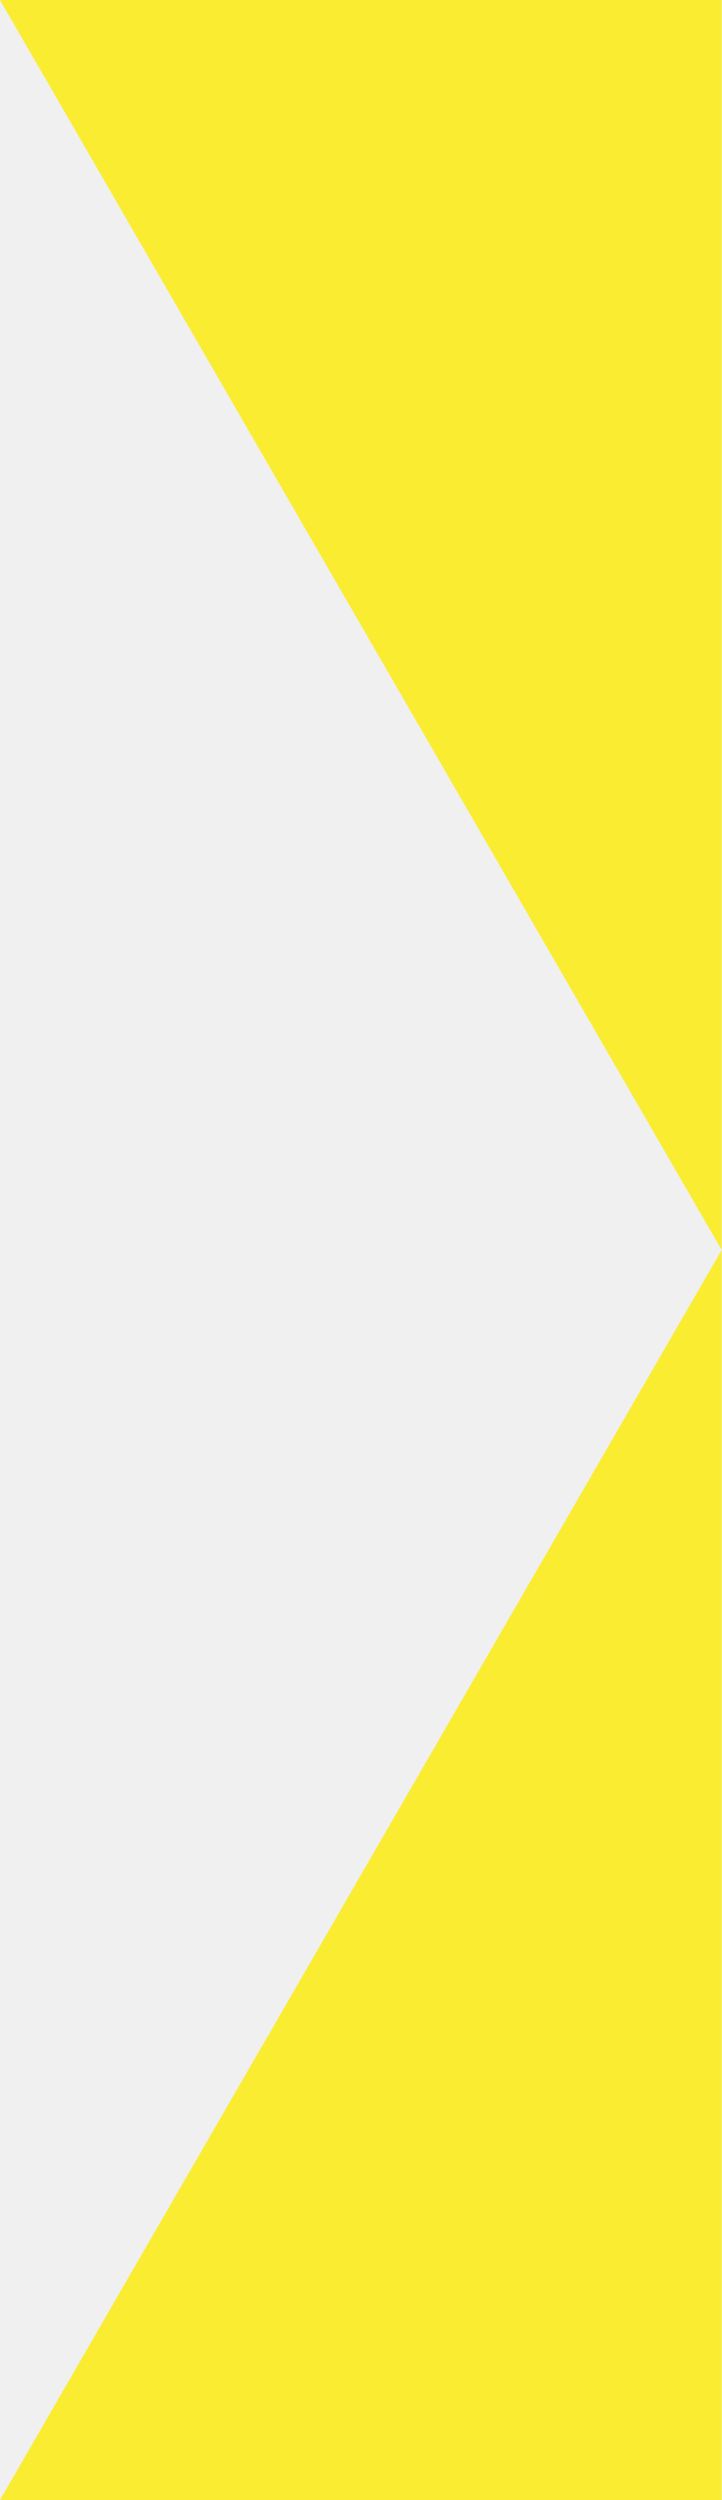
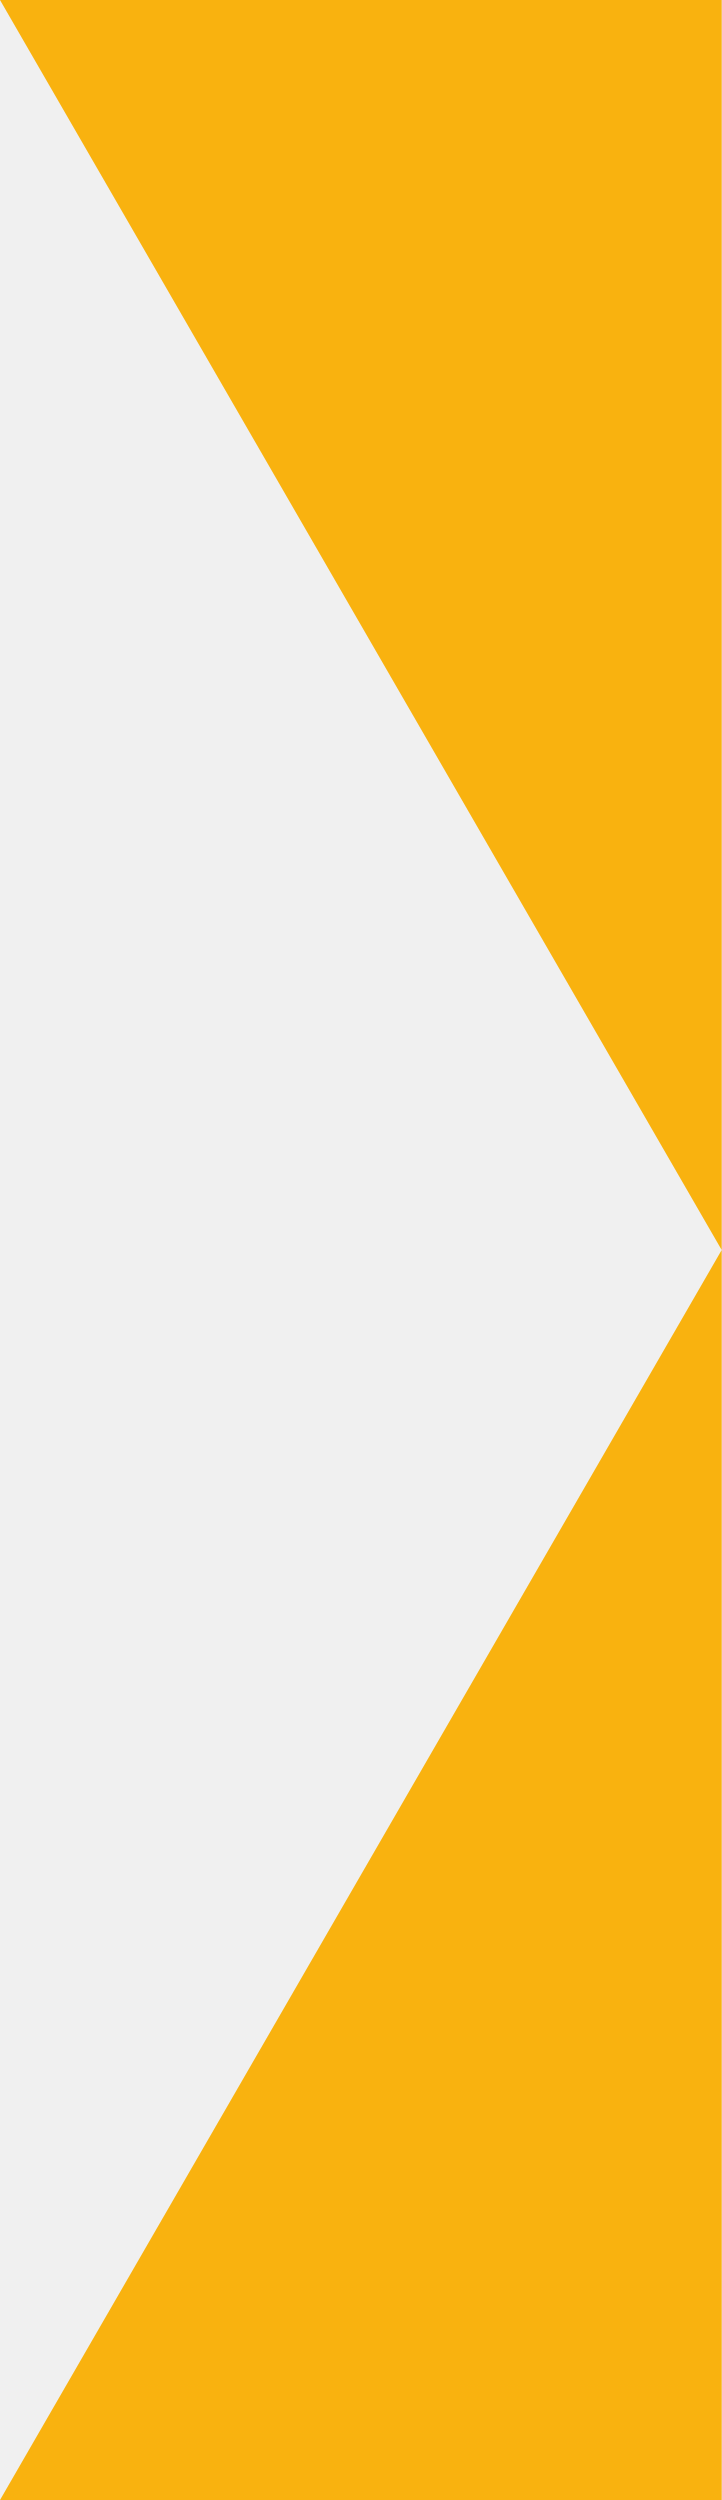
<svg xmlns="http://www.w3.org/2000/svg" id="レイヤー_1" data-name="レイヤー 1" viewBox="0 0 86.603 300">
  <defs>
-     <style>.cls-1{fill:#fff;}.cls-2{fill: #faec31;}</style>
+     <style>.cls-1{fill:#fff;}.cls-2{fill: #f9b20f;}</style>
  </defs>
  <path class="cls-1" d="M228.5,309.5" transform="translate(-141.8975 -9.5)" />
  <polyline class="cls-2" points="86.603 150 0 300 86.603 300" />
  <path class="cls-1" d="M228.5,159.5" transform="translate(-141.8975 -9.5)" />
  <path class="cls-1" d="M228.5,159.5" transform="translate(-141.8975 -9.5)" />
  <polyline class="cls-2" points="86.603 0 0 0 86.603 150" />
  <path class="cls-1" d="M228.5,9.5" transform="translate(-141.8975 -9.5)" />
</svg>
